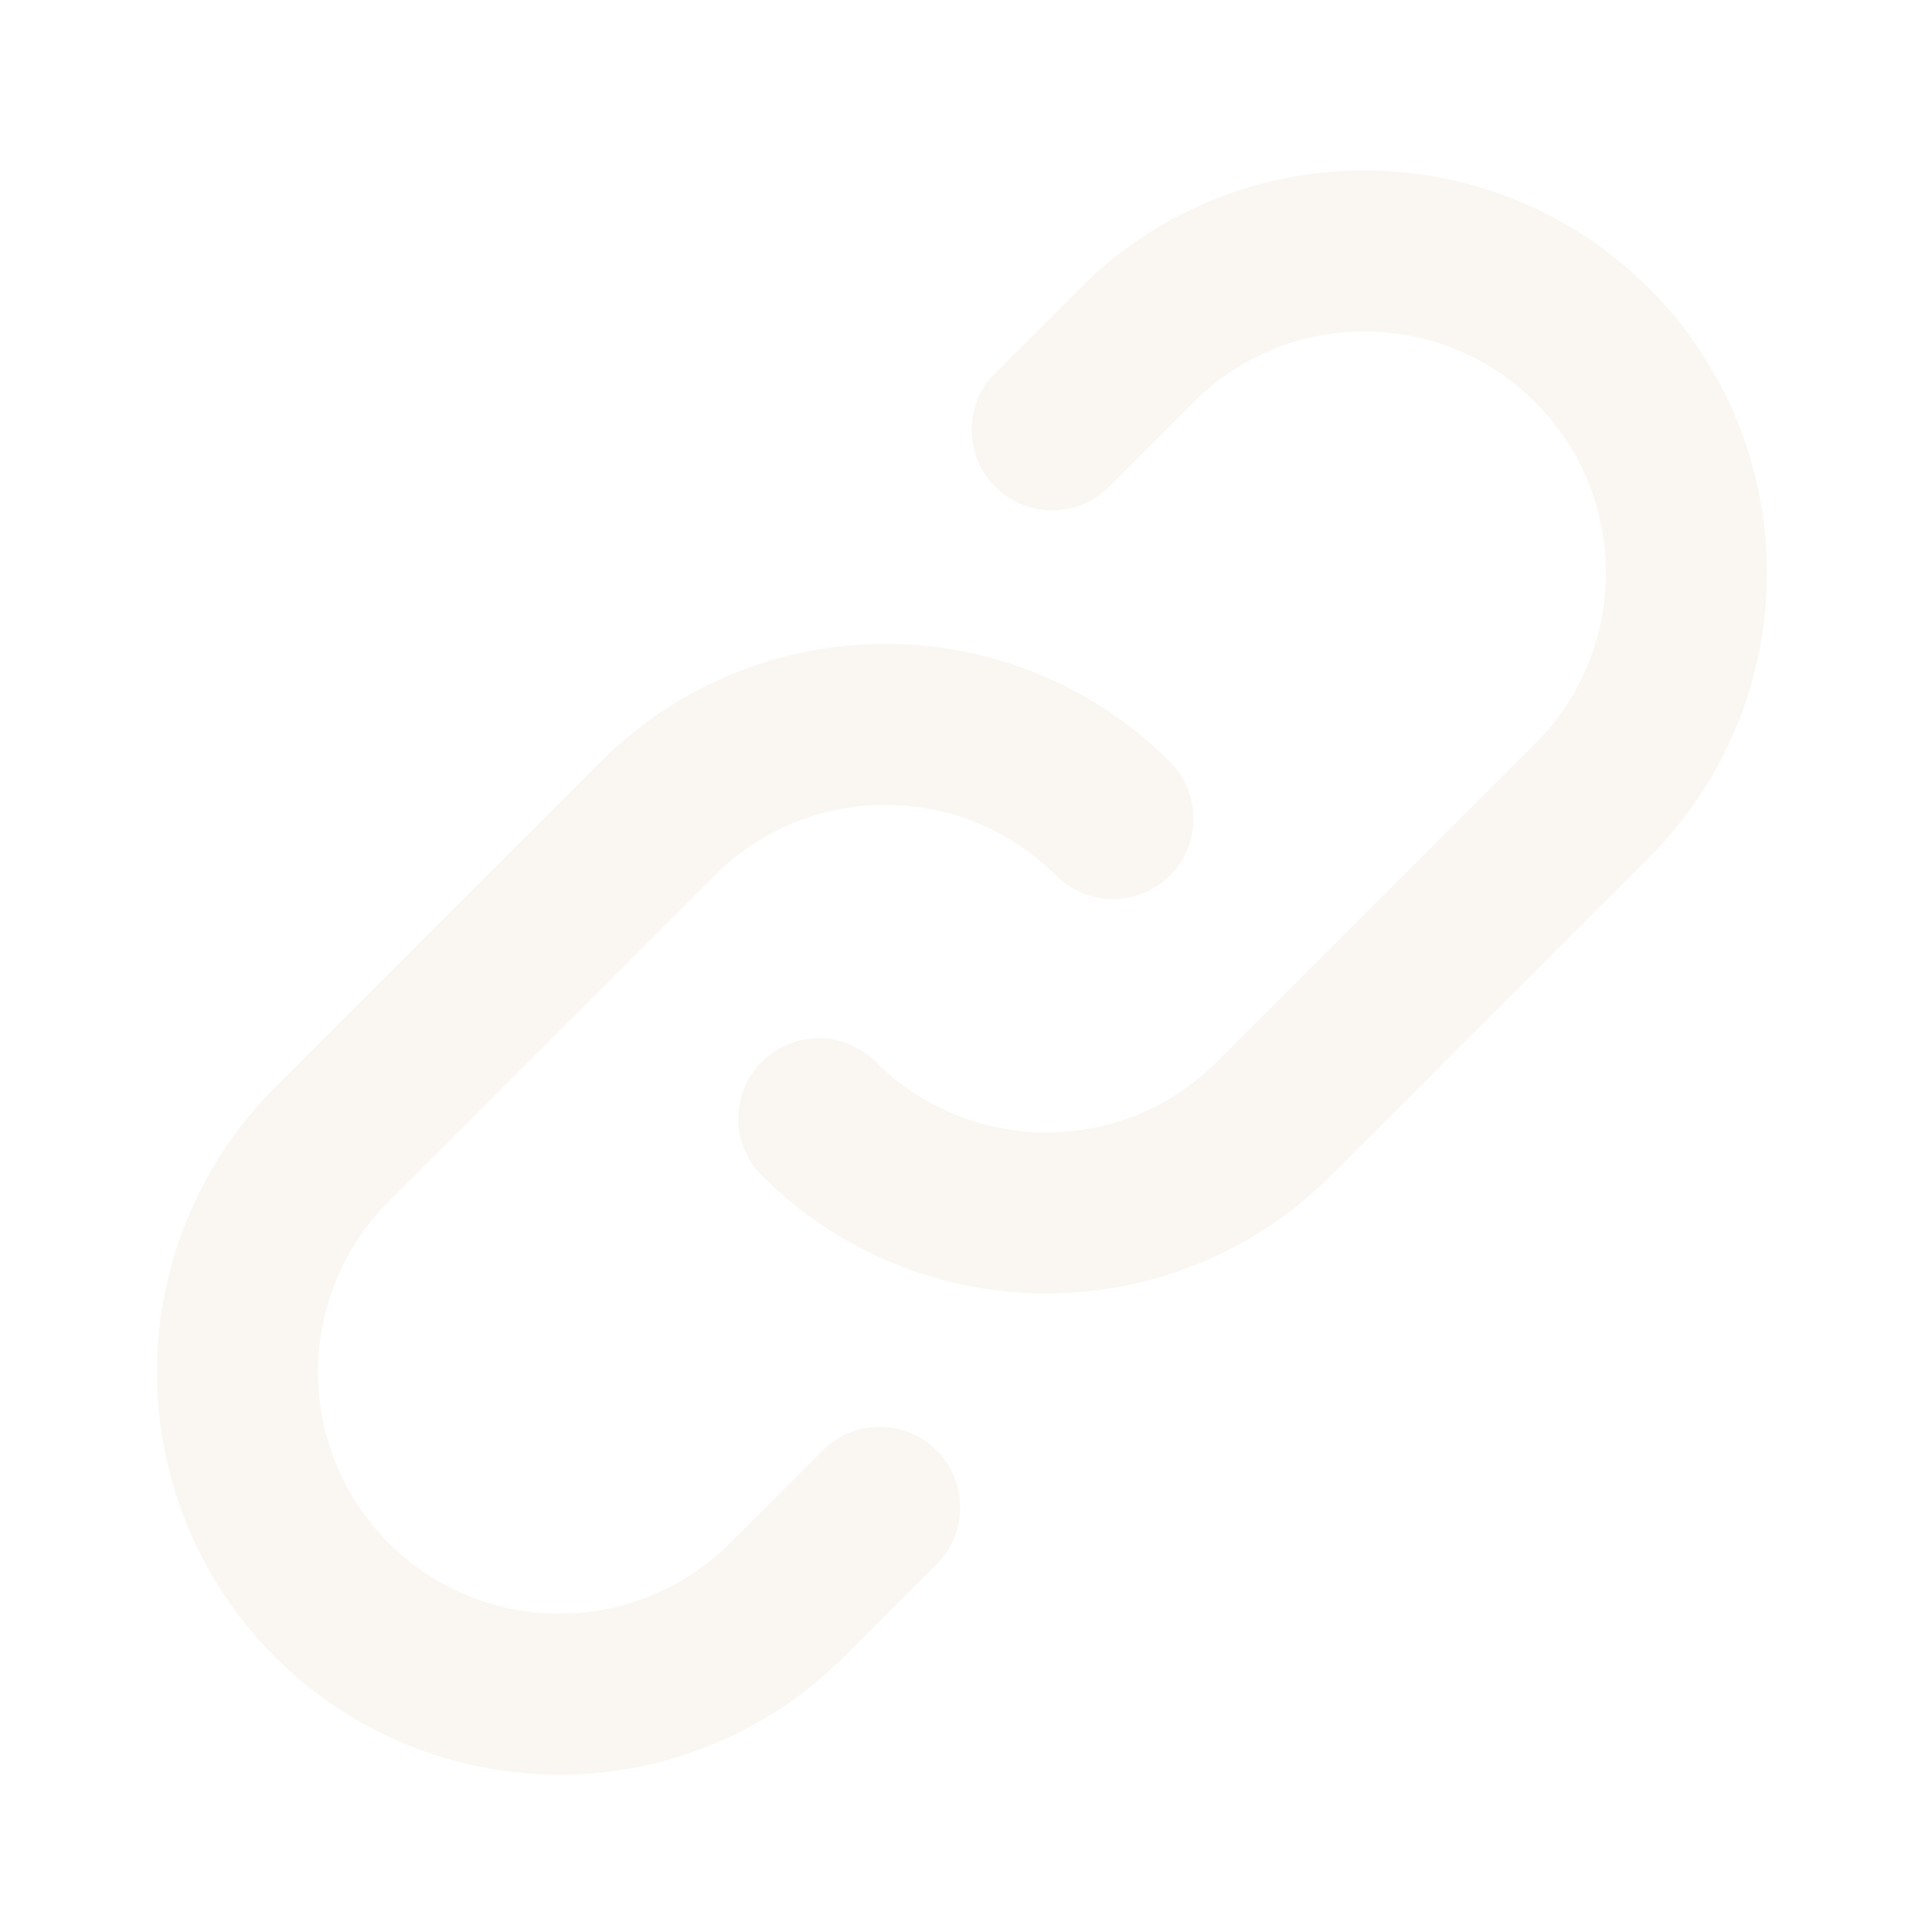
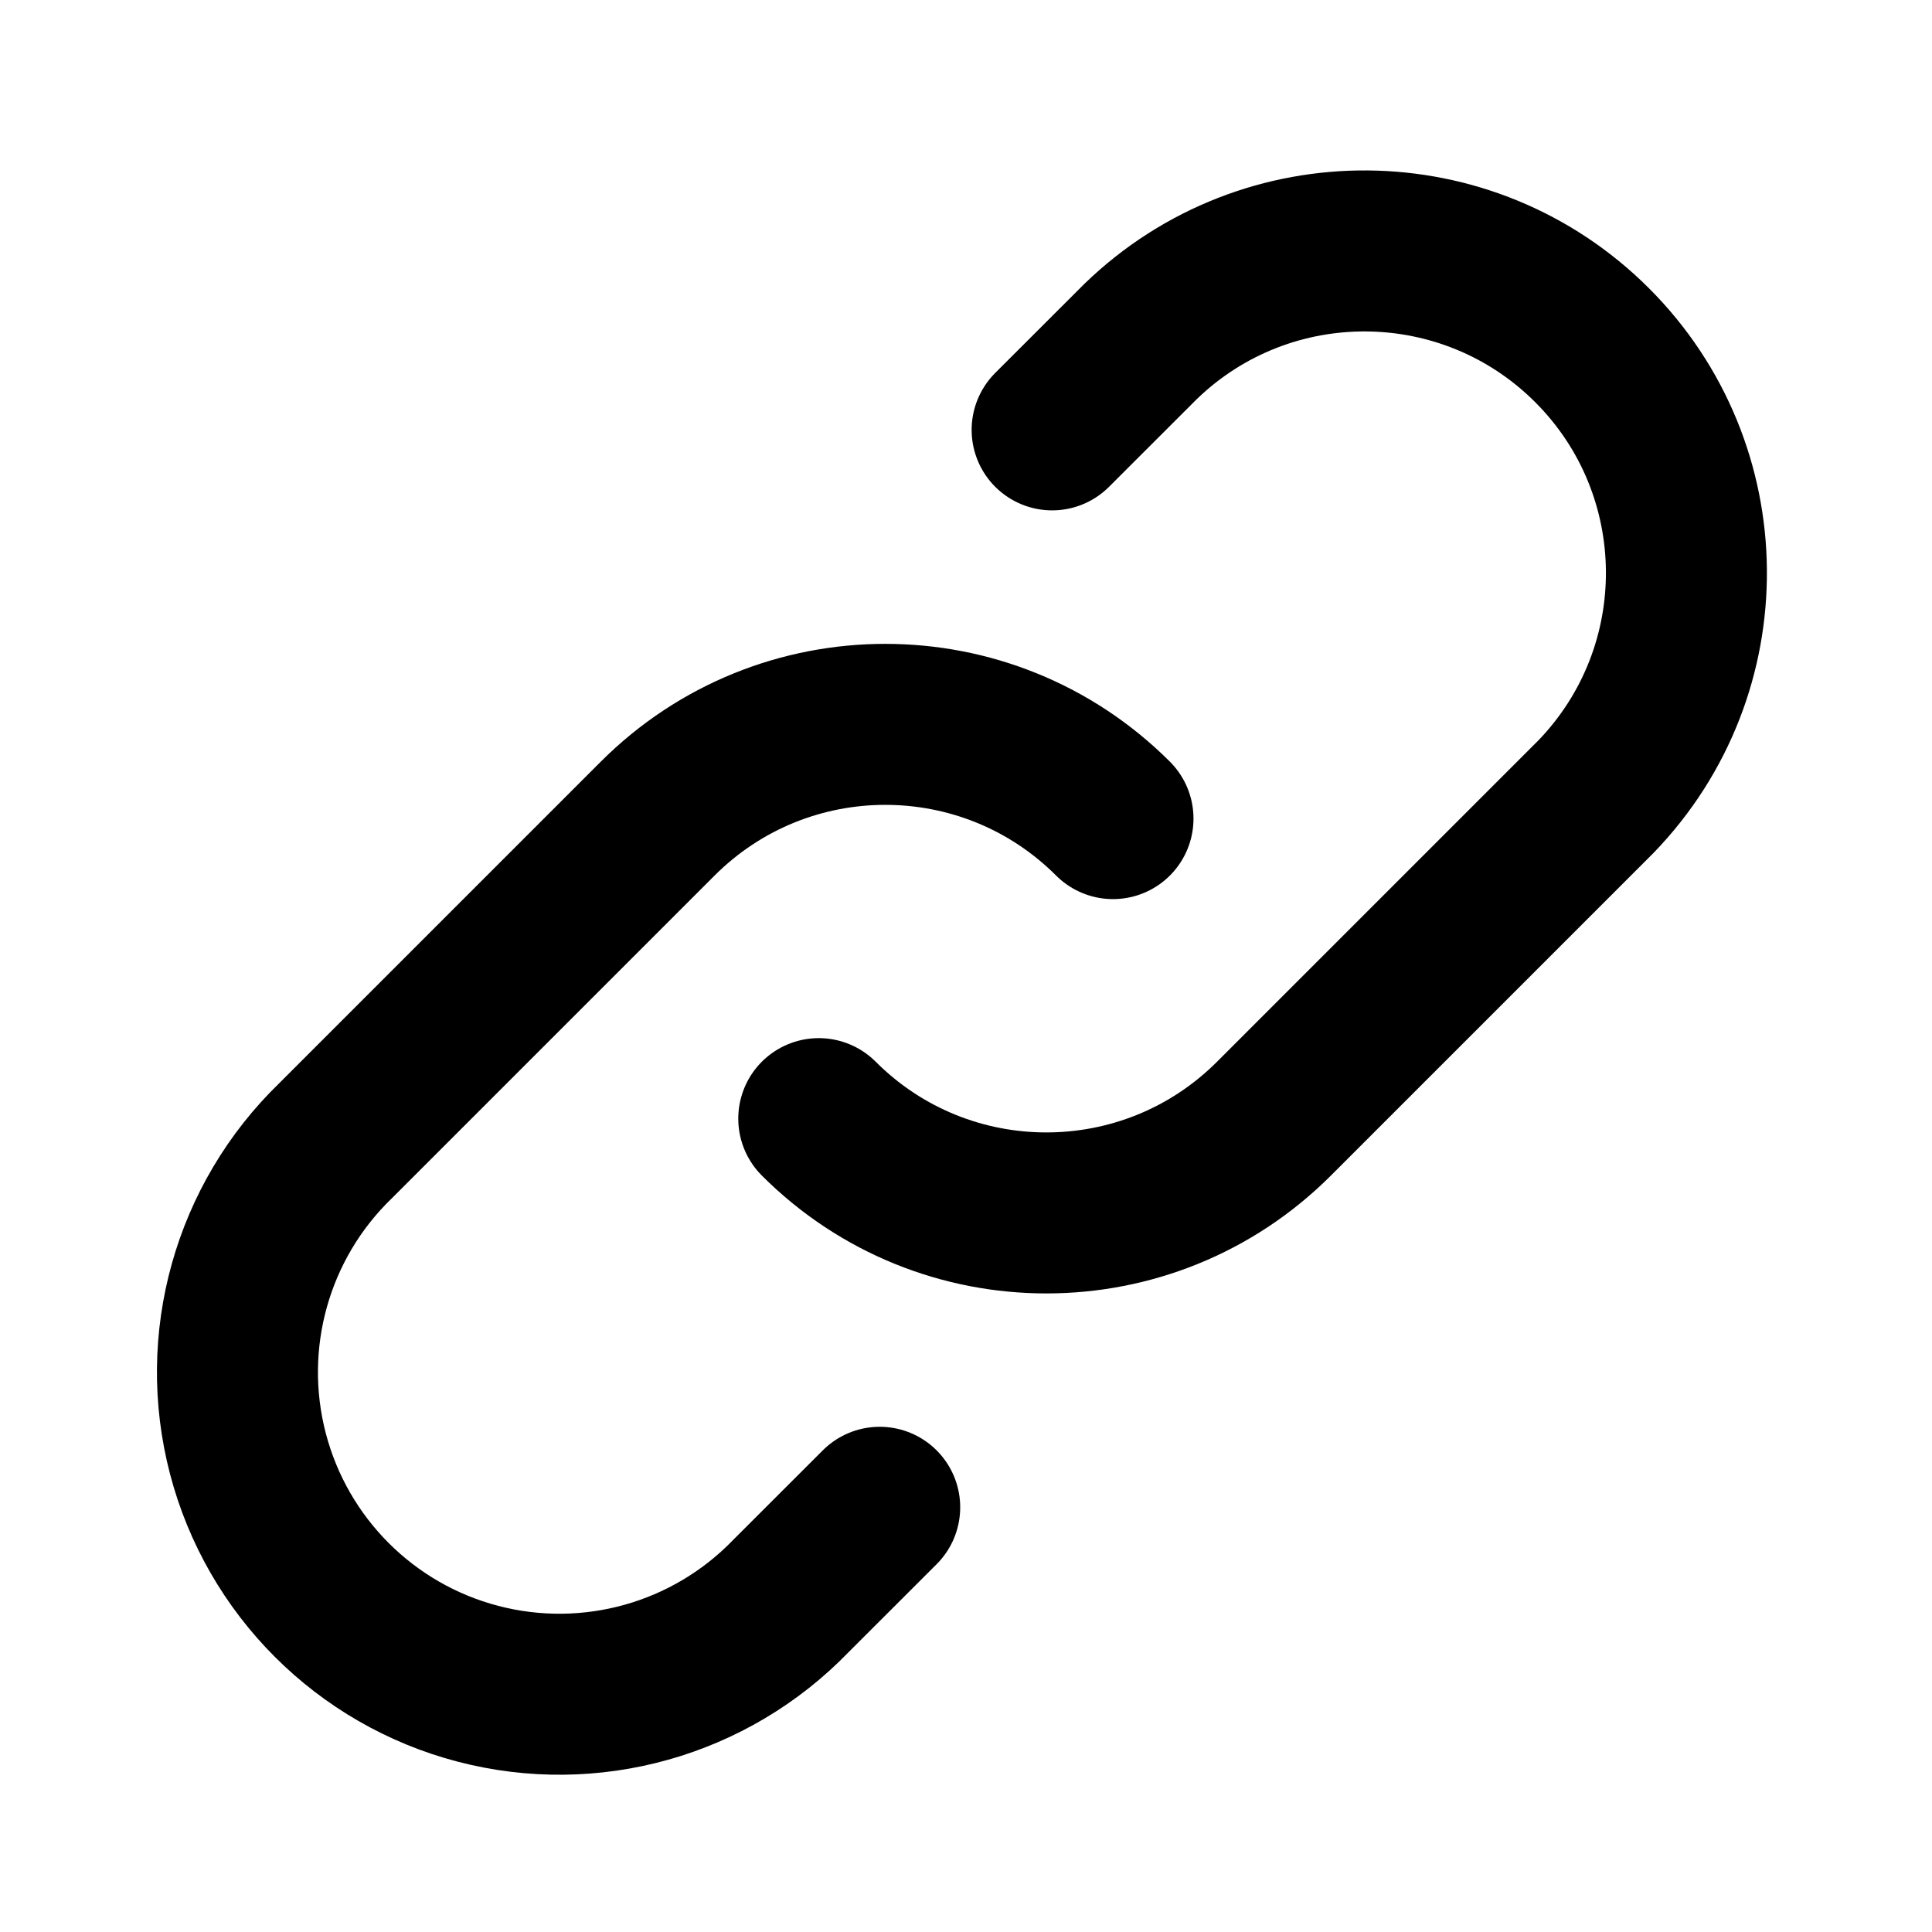
<svg xmlns="http://www.w3.org/2000/svg" width="24" height="24" viewBox="0 0 24 24" fill="none">
-   <path d="M13.826 10.169C12.264 8.608 9.732 8.608 8.17 10.169L4.17 14.169C3.131 15.173 2.714 16.66 3.08 18.059C3.446 19.458 4.538 20.55 5.936 20.916C7.335 21.282 8.822 20.865 9.826 19.825L10.928 18.724M10.171 13.896C11.732 15.458 14.264 15.458 15.826 13.896L19.826 9.896C21.342 8.327 21.321 5.832 19.778 4.289C18.235 2.746 15.74 2.724 14.171 4.24L13.07 5.34" stroke="#FAF7F2" stroke-width="2" stroke-linecap="round" stroke-linejoin="round" />
+   <path d="M13.826 10.169C12.264 8.608 9.732 8.608 8.17 10.169L4.17 14.169C3.131 15.173 2.714 16.66 3.08 18.059C3.446 19.458 4.538 20.55 5.936 20.916C7.335 21.282 8.822 20.865 9.826 19.825L10.928 18.724M10.171 13.896C11.732 15.458 14.264 15.458 15.826 13.896L19.826 9.896C21.342 8.327 21.321 5.832 19.778 4.289C18.235 2.746 15.74 2.724 14.171 4.24L13.07 5.34" stroke="currentColor" stroke-width="2" stroke-linecap="round" stroke-linejoin="round" />
</svg>
